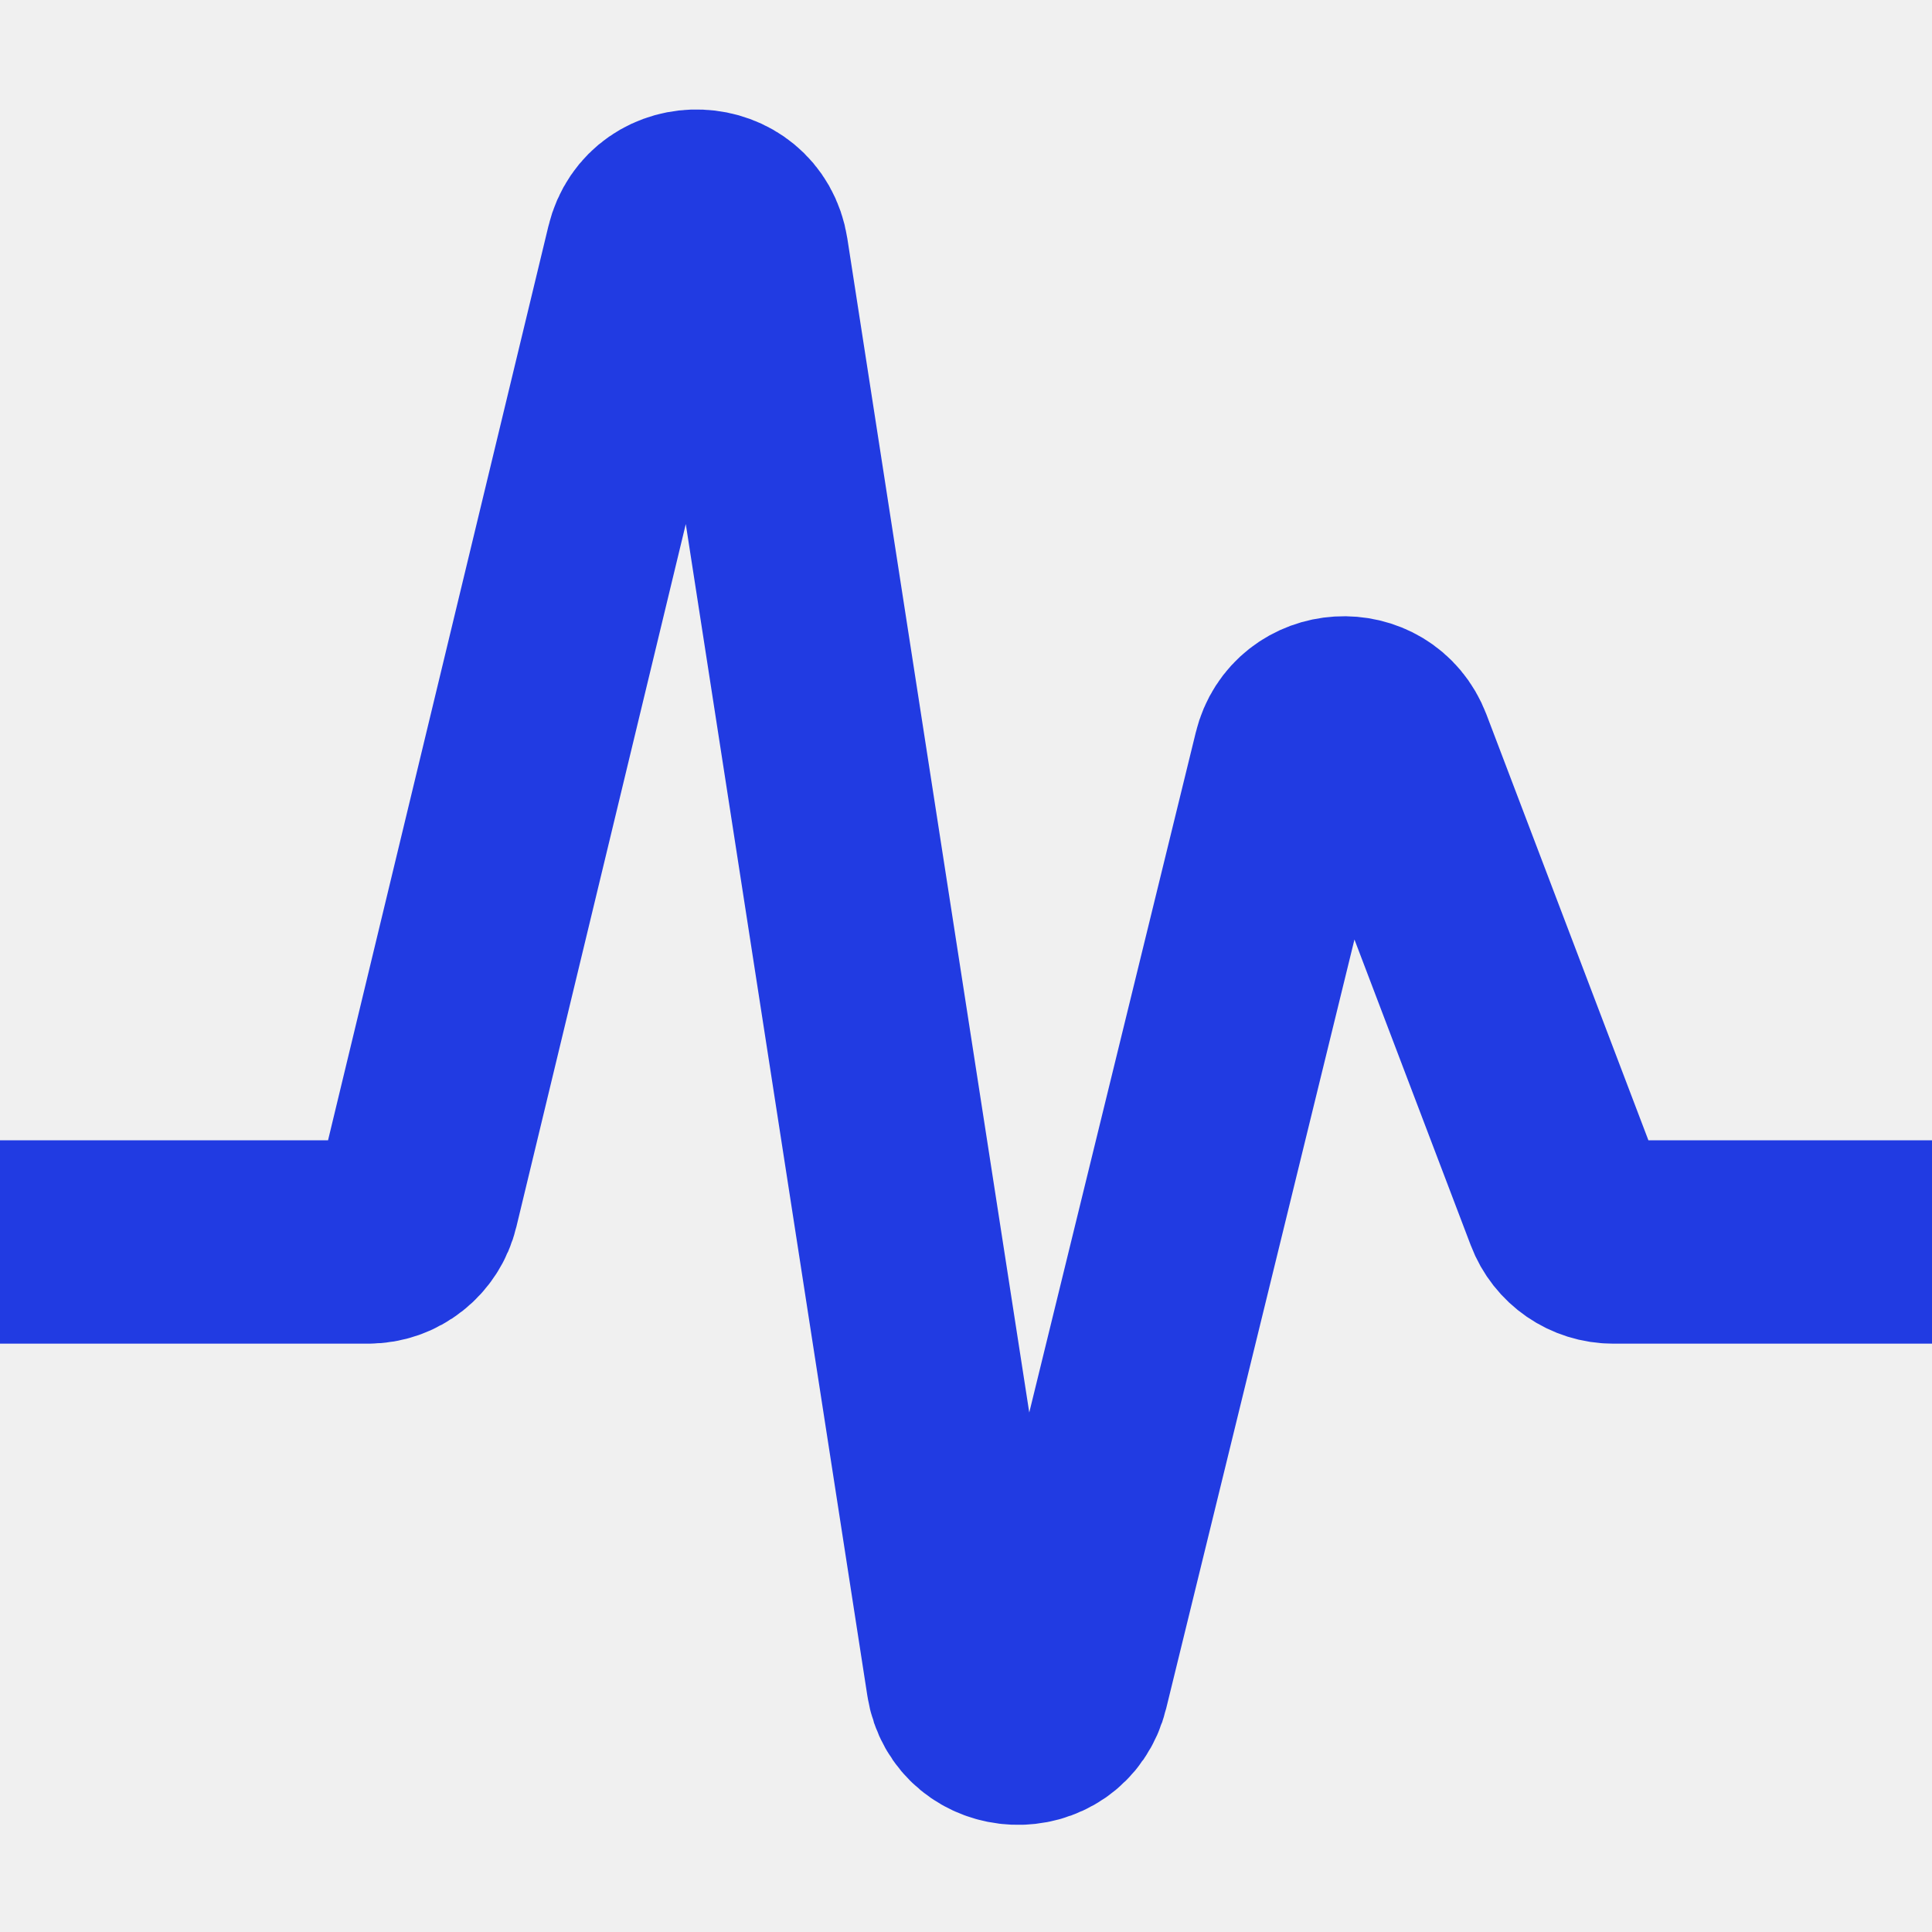
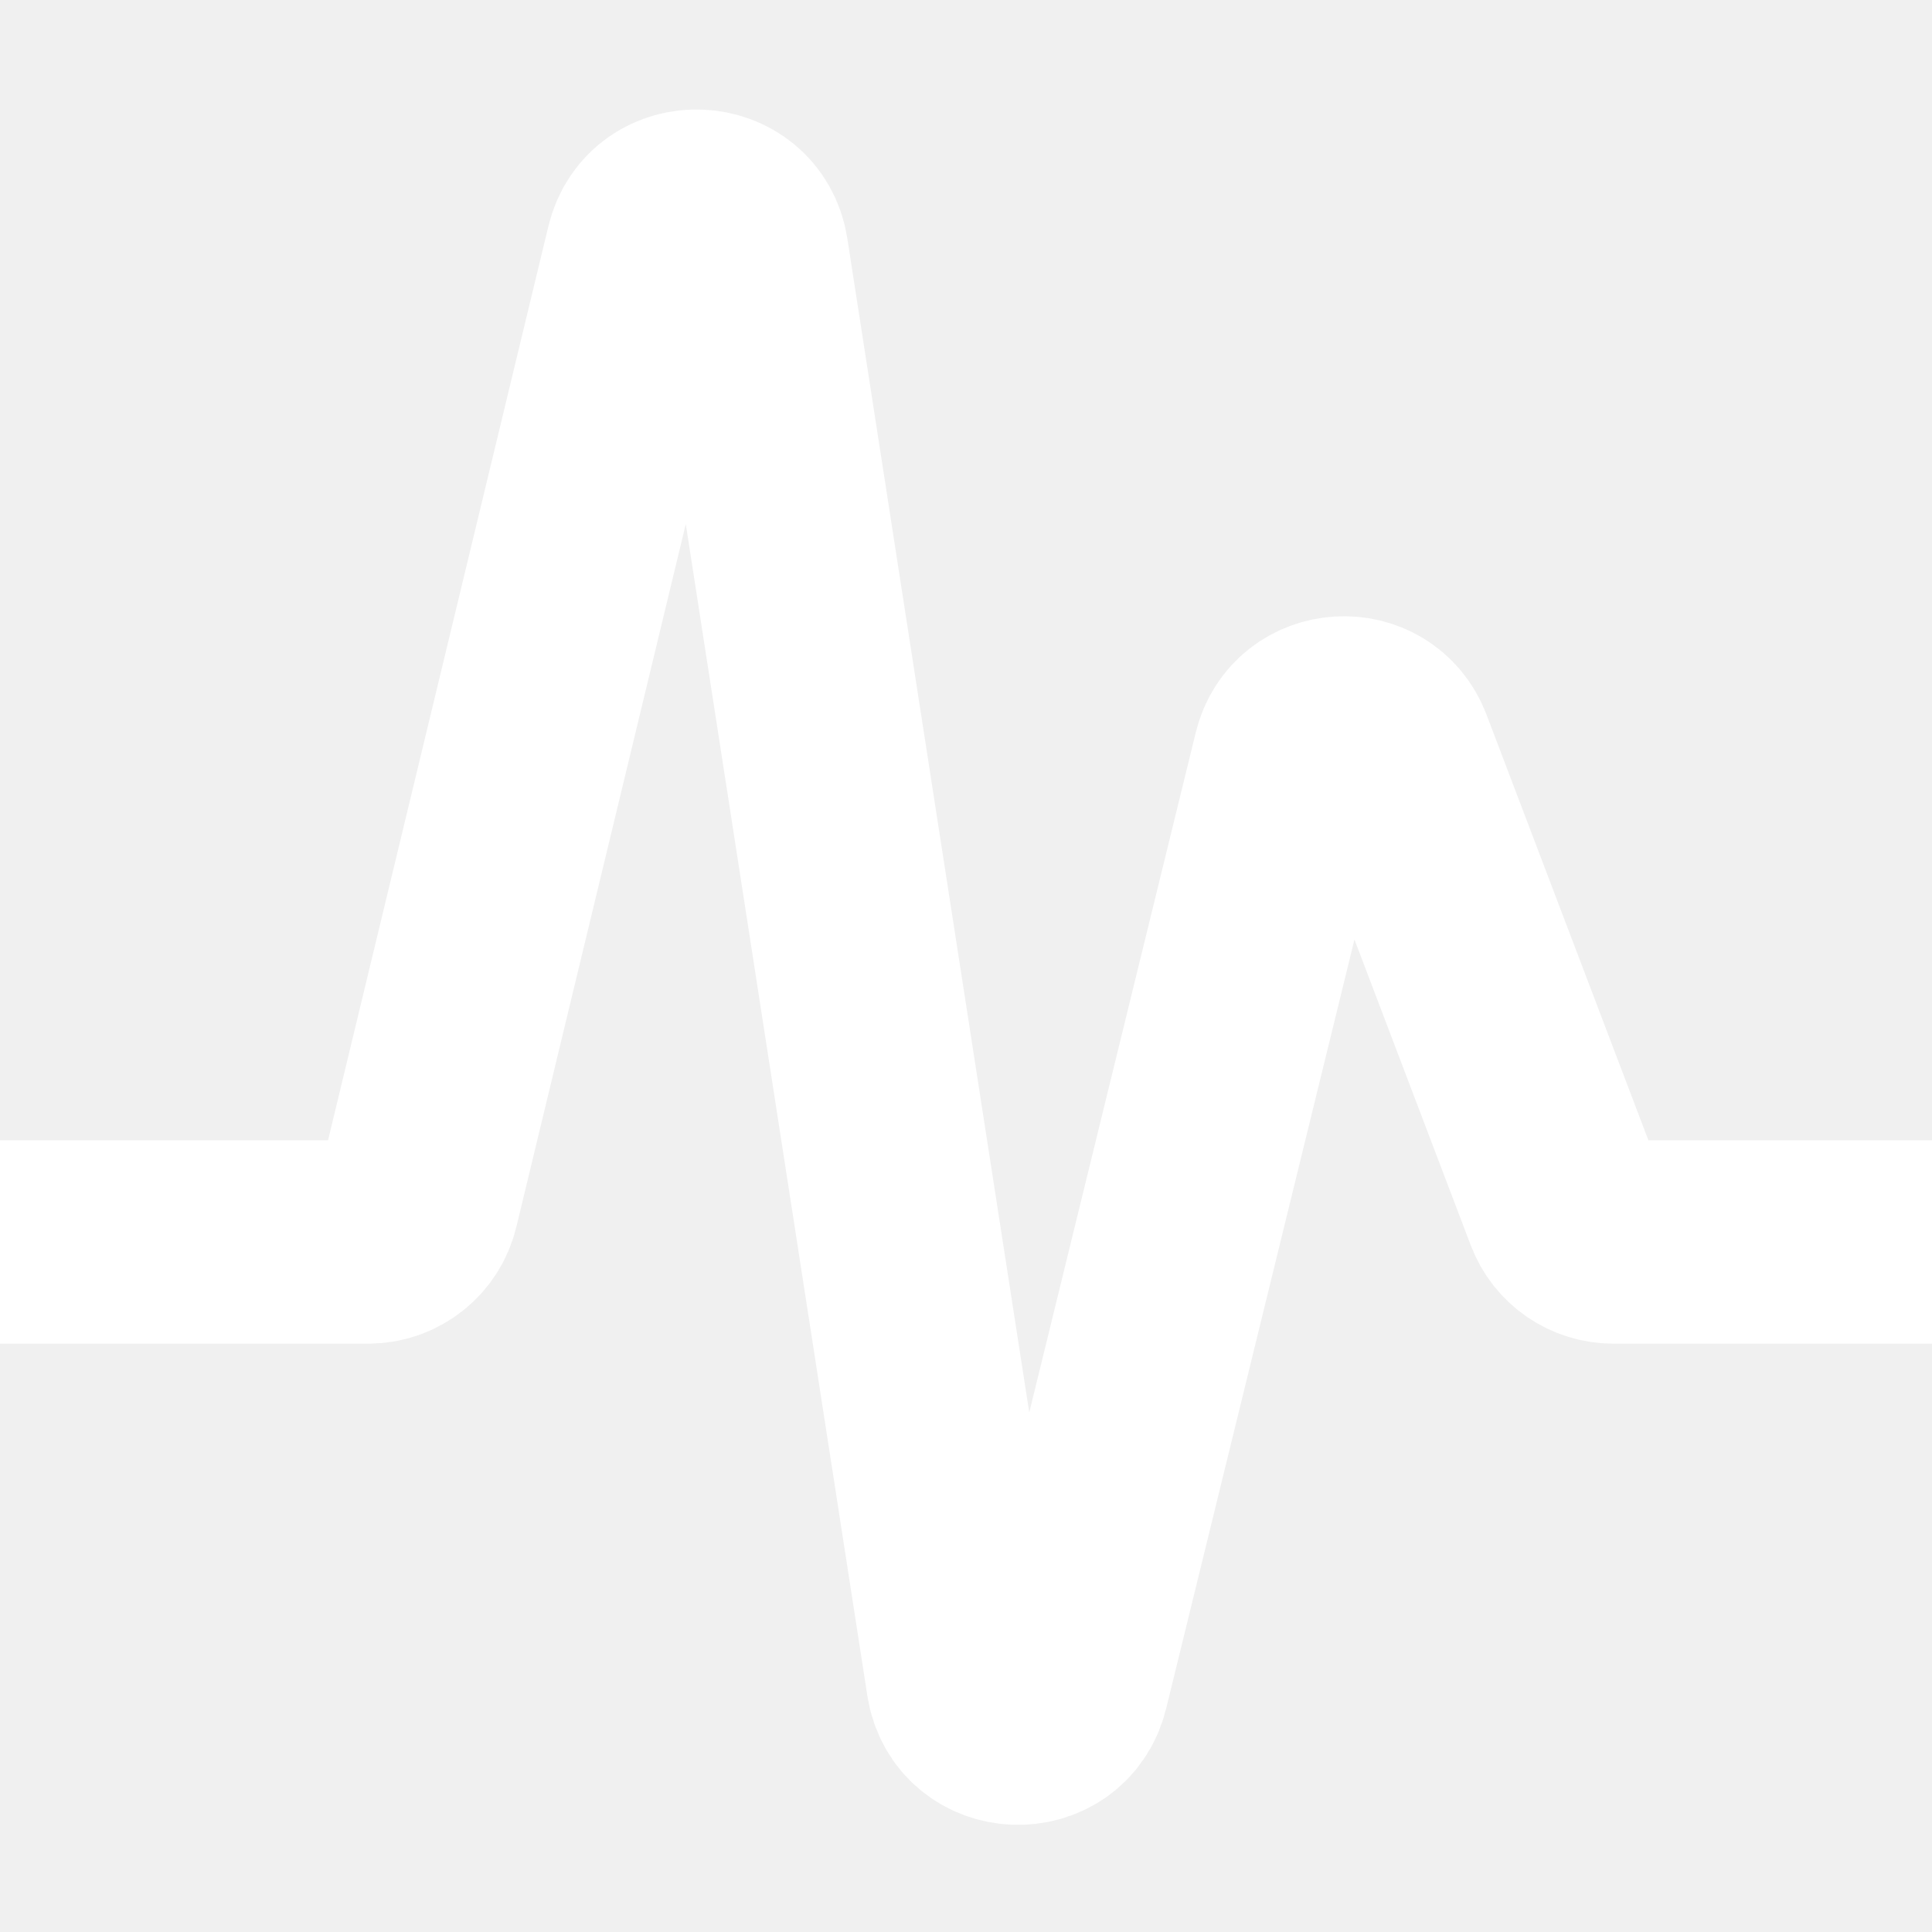
<svg xmlns="http://www.w3.org/2000/svg" width="16" height="16" viewBox="0 0 19 17" fill="none">
-   <path d="M0 11.214C1.183 11.214 2.866 11.214 3.621 11.214C3.852 11.214 4.052 11.056 4.106 10.831L6.365 1.46C6.493 0.927 7.261 0.959 7.345 1.5L9.518 15.523C9.601 16.063 10.367 16.096 10.497 15.565L12.731 6.441C12.847 5.965 13.509 5.924 13.684 6.383L15.399 10.892C15.472 11.086 15.658 11.214 15.866 11.214H19" stroke="#213BE2" stroke-width="2" />
+   <path d="M0 11.214C1.183 11.214 2.866 11.214 3.621 11.214C3.852 11.214 4.052 11.056 4.106 10.831L6.365 1.46C6.493 0.927 7.261 0.959 7.345 1.5L9.518 15.523C9.601 16.063 10.367 16.096 10.497 15.565L12.731 6.441C12.847 5.965 13.509 5.924 13.684 6.383L15.399 10.892C15.472 11.086 15.658 11.214 15.866 11.214H19" stroke="white" stroke-width="2" />
</svg>
